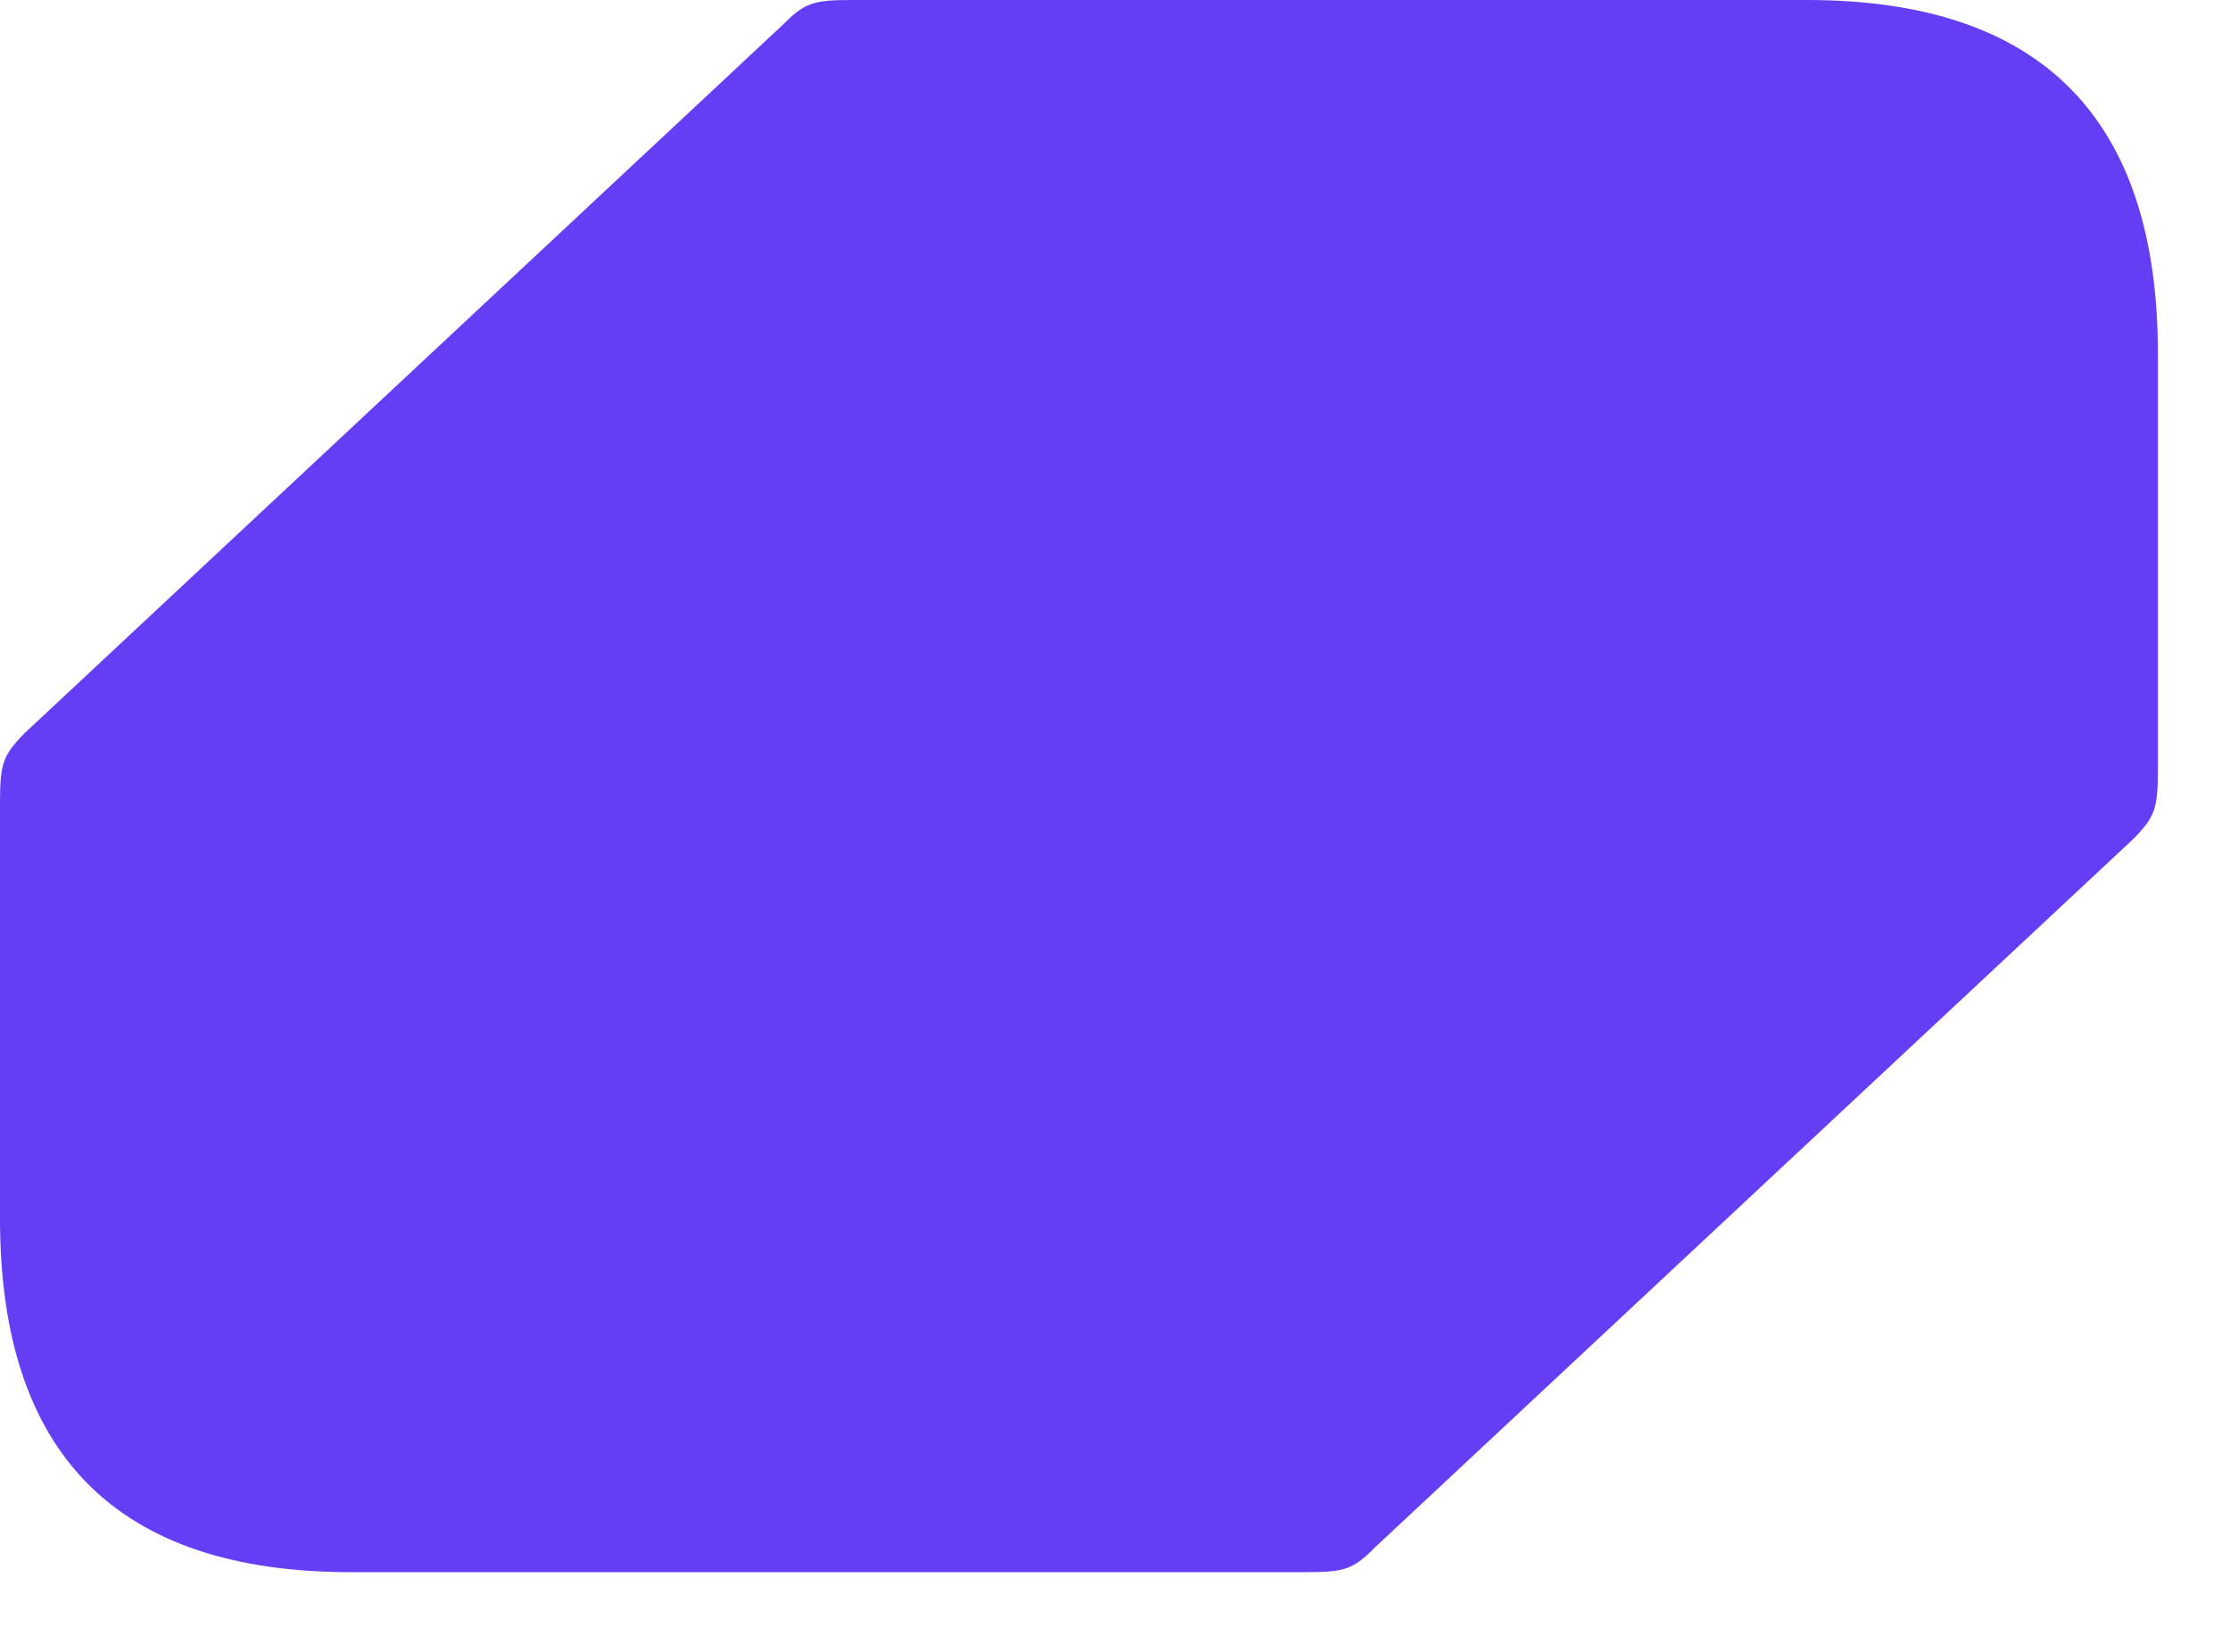
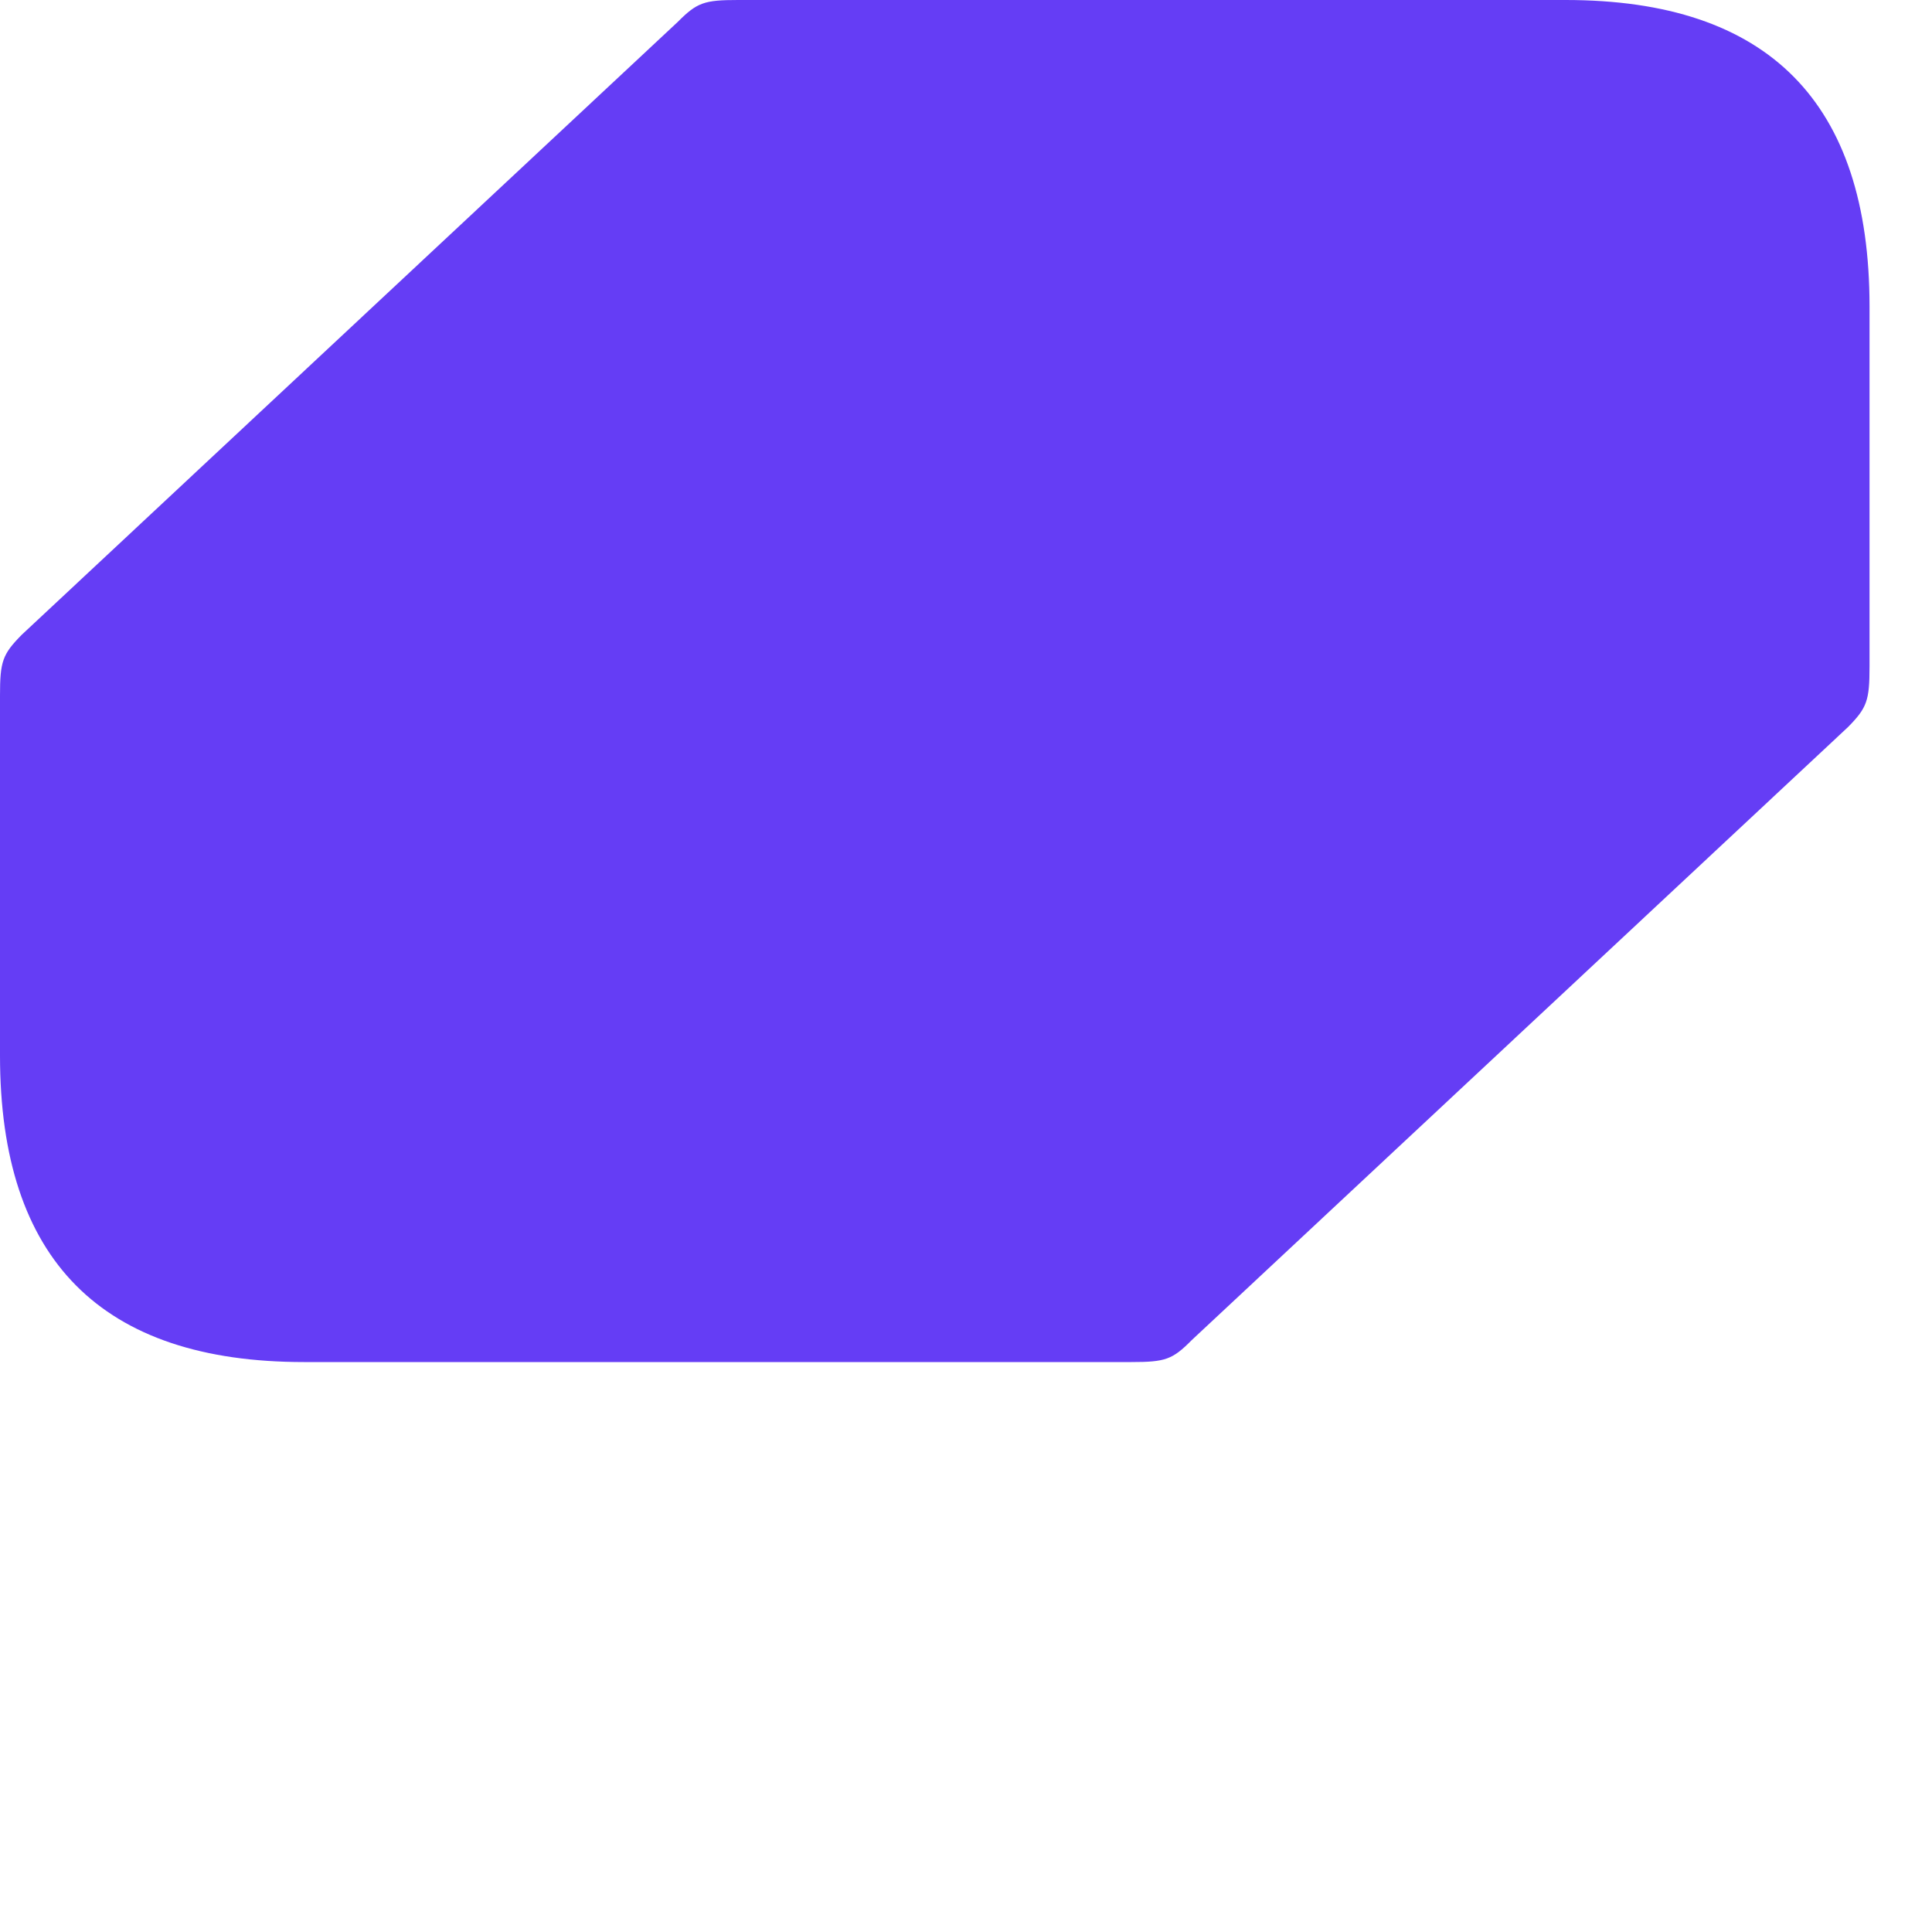
- <svg xmlns="http://www.w3.org/2000/svg" width="27" height="20" viewBox="0 0 27 20" fill="none">
+ <svg xmlns="http://www.w3.org/2000/svg" width="27" height="27" viewBox="0 0 27 27" fill="none">
  <path d="M21.88 0H10.315C9.843 0 9.742 0.034 9.472 0.306L0.303 8.872C0.034 9.144 0 9.246 0 9.721V14.753C0 17.607 1.416 19.035 4.248 19.035H15.812C16.284 19.035 16.385 19.001 16.654 18.729L25.824 10.163C26.093 9.891 26.127 9.789 26.127 9.314V4.283C26.127 1.428 24.712 0 21.88 0Z" fill="#653DF5" />
</svg>
